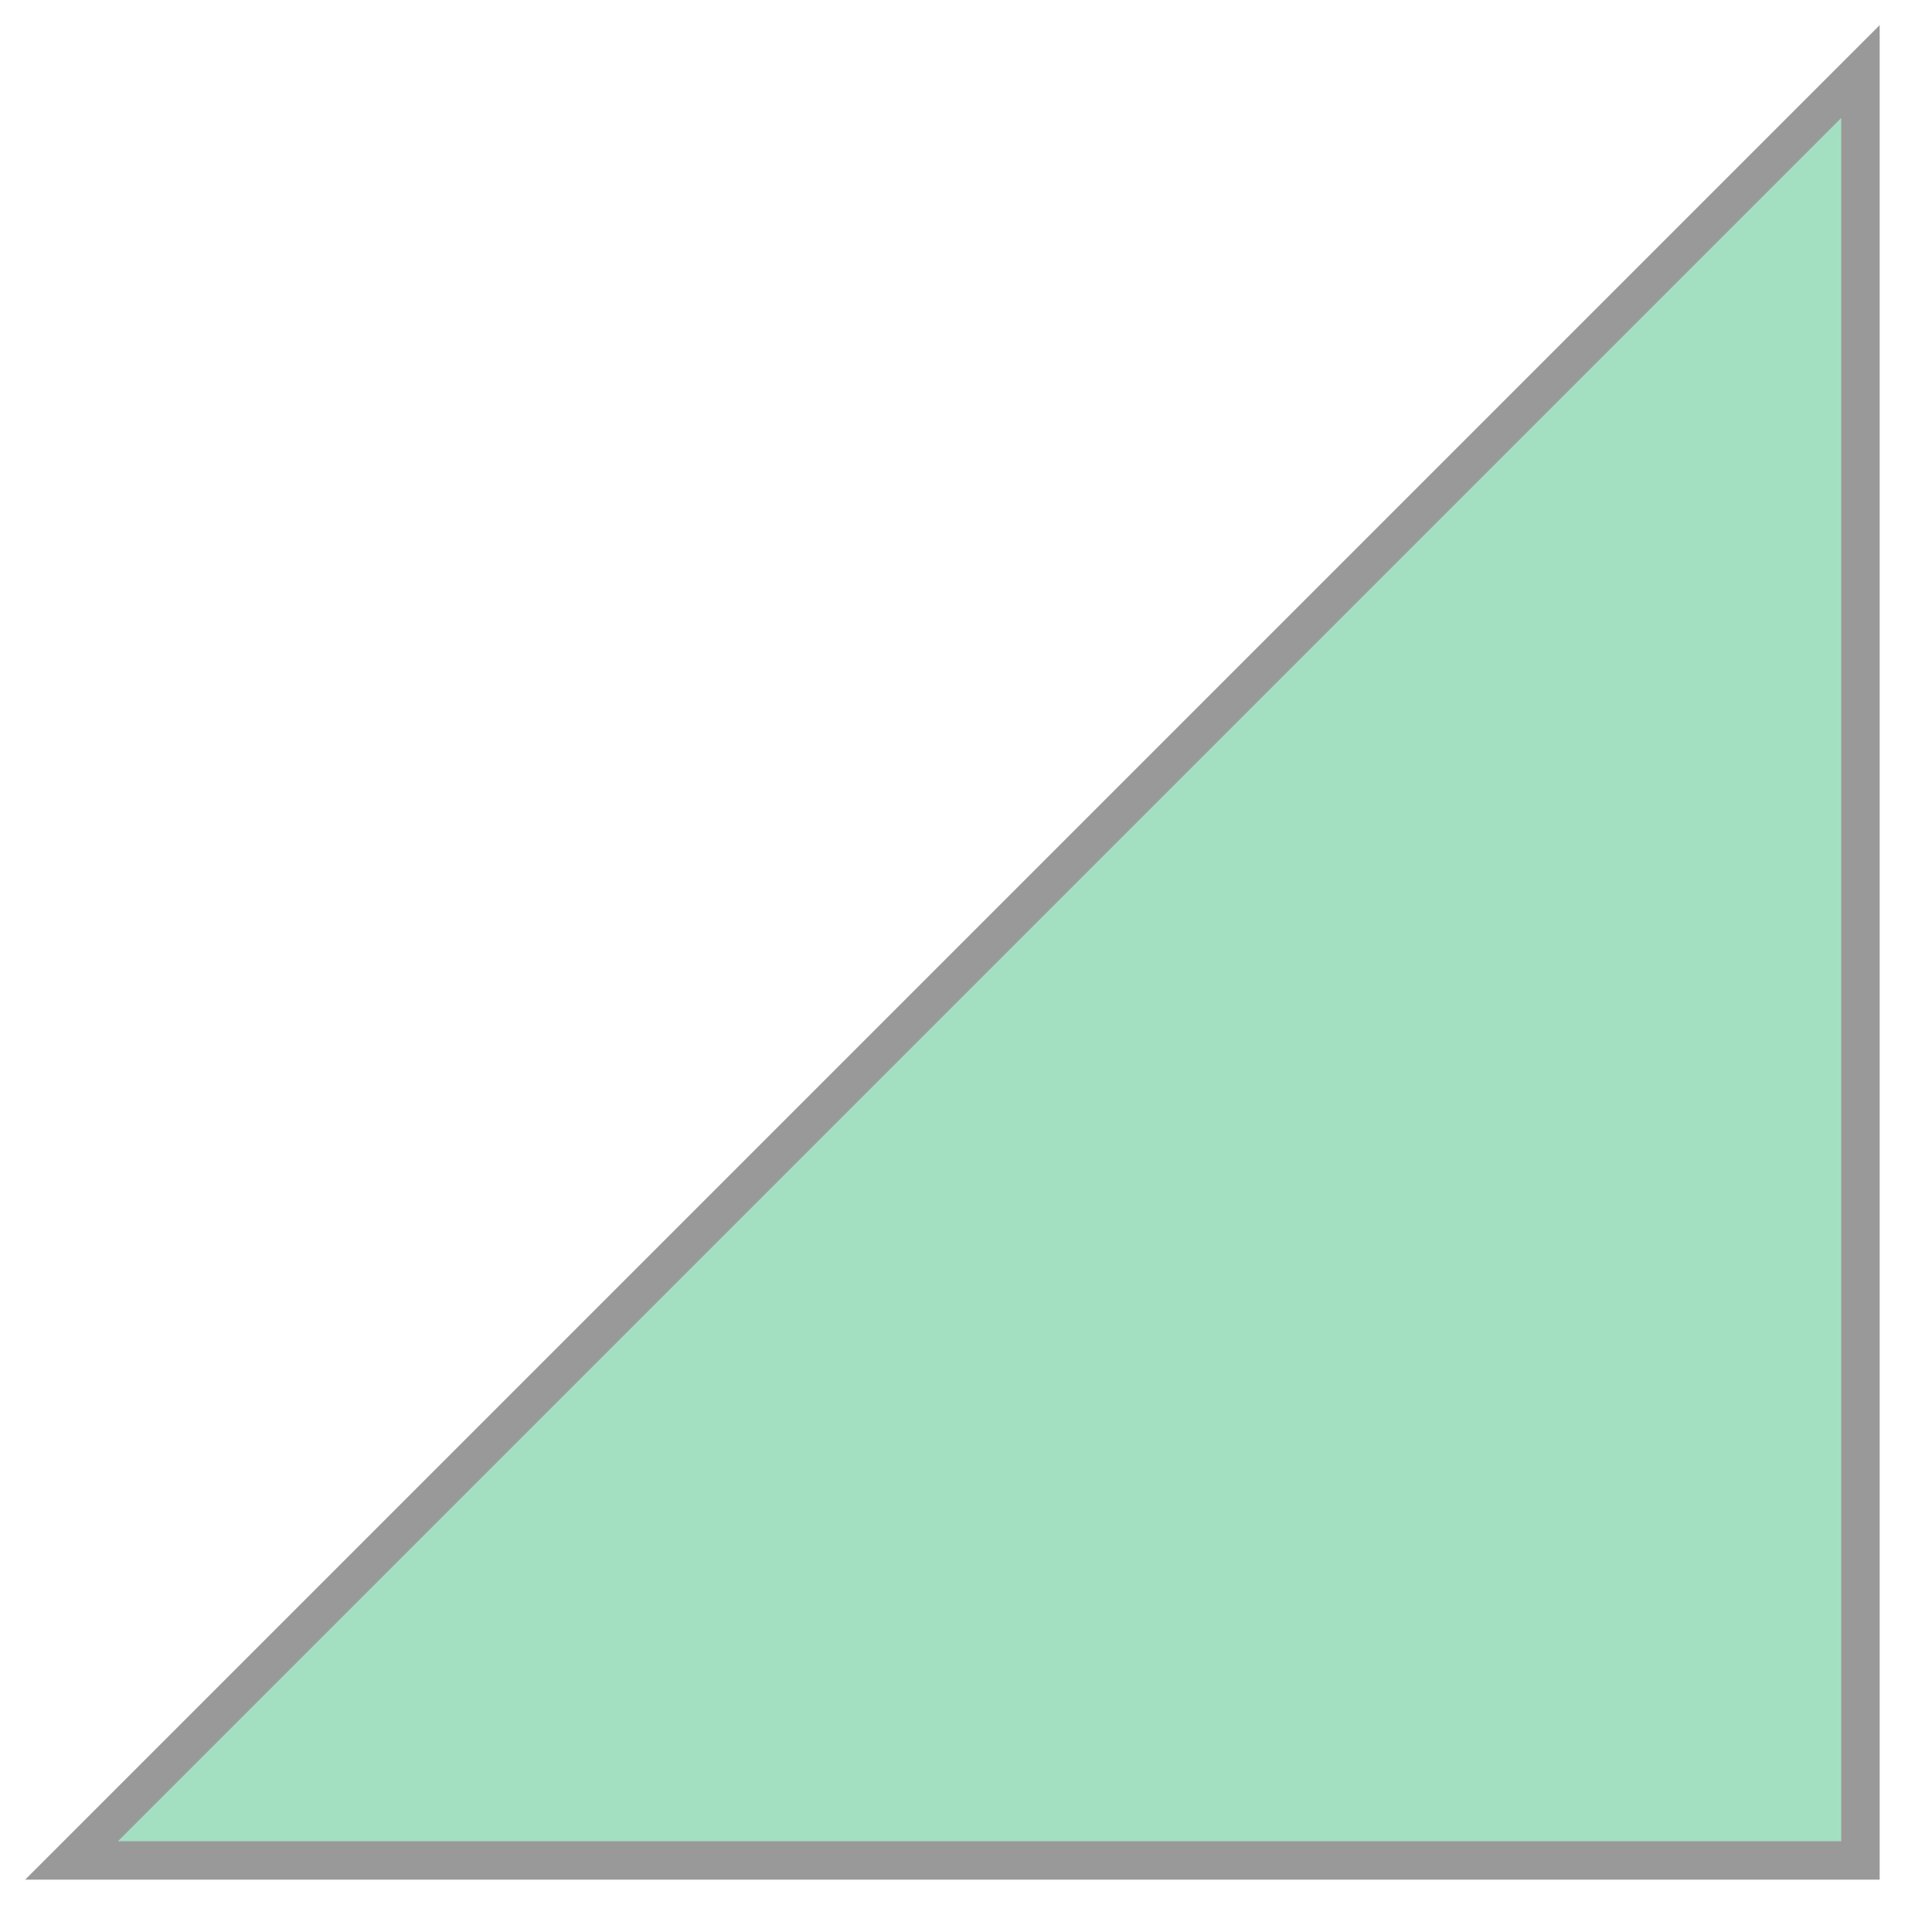
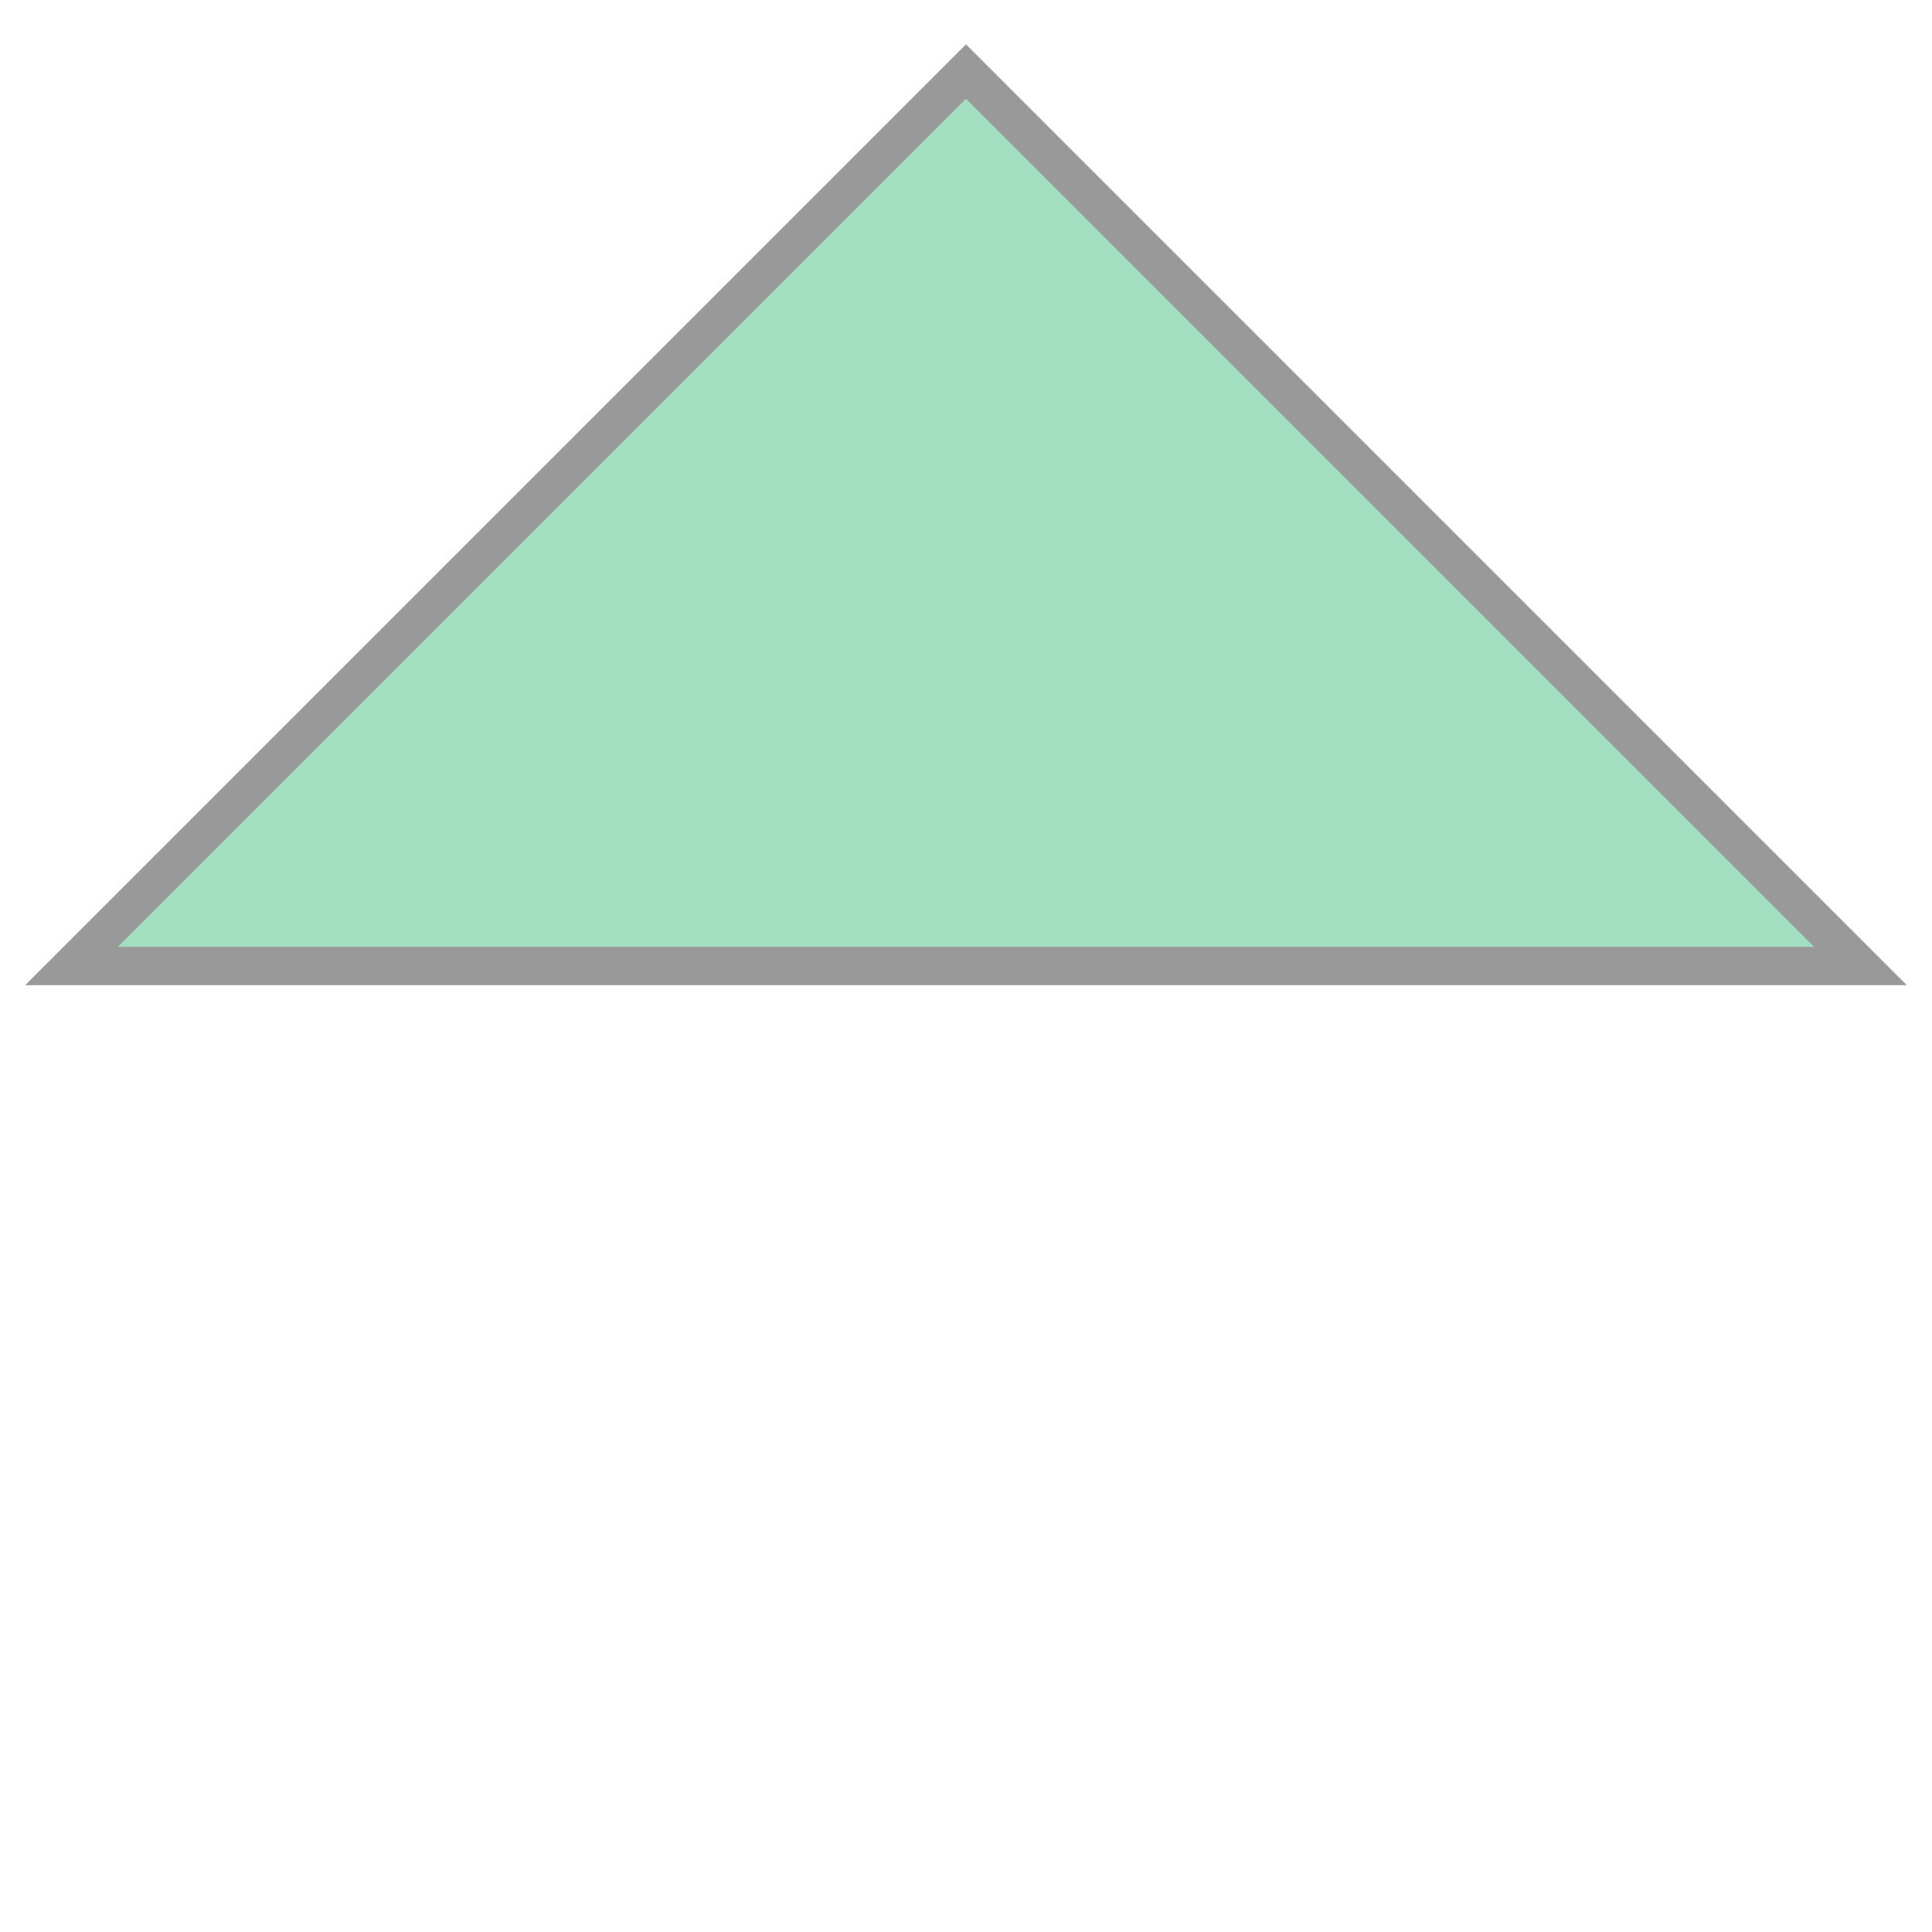
- <svg xmlns="http://www.w3.org/2000/svg" width="100.0" height="100.0" viewBox="0.92 0.92 2.16 2.16" preserveAspectRatio="xMinYMin meet">
+ <svg xmlns="http://www.w3.org/2000/svg" width="100.0" height="100.0" viewBox="0.84 0.84 4.32 2.32" preserveAspectRatio="xMinYMin meet">
  <g transform="matrix(1,0,0,-1,0,4.0)">
-     <path fill-rule="evenodd" fill="#66cc99" stroke="#555555" stroke-width="0.043" opacity="0.6" d="M 1.0,1.0 L 3.0,3.0 L 3.0,1.0 L 1.0,1.0 z" />
+     <path fill-rule="evenodd" fill="#66cc99" stroke="#555555" stroke-width="0.086" opacity="0.6" d="M 1.0,1.0 L 3.0,3.0 L 5.0,1.0 L 1.0,1.0 z" />
  </g>
</svg>
